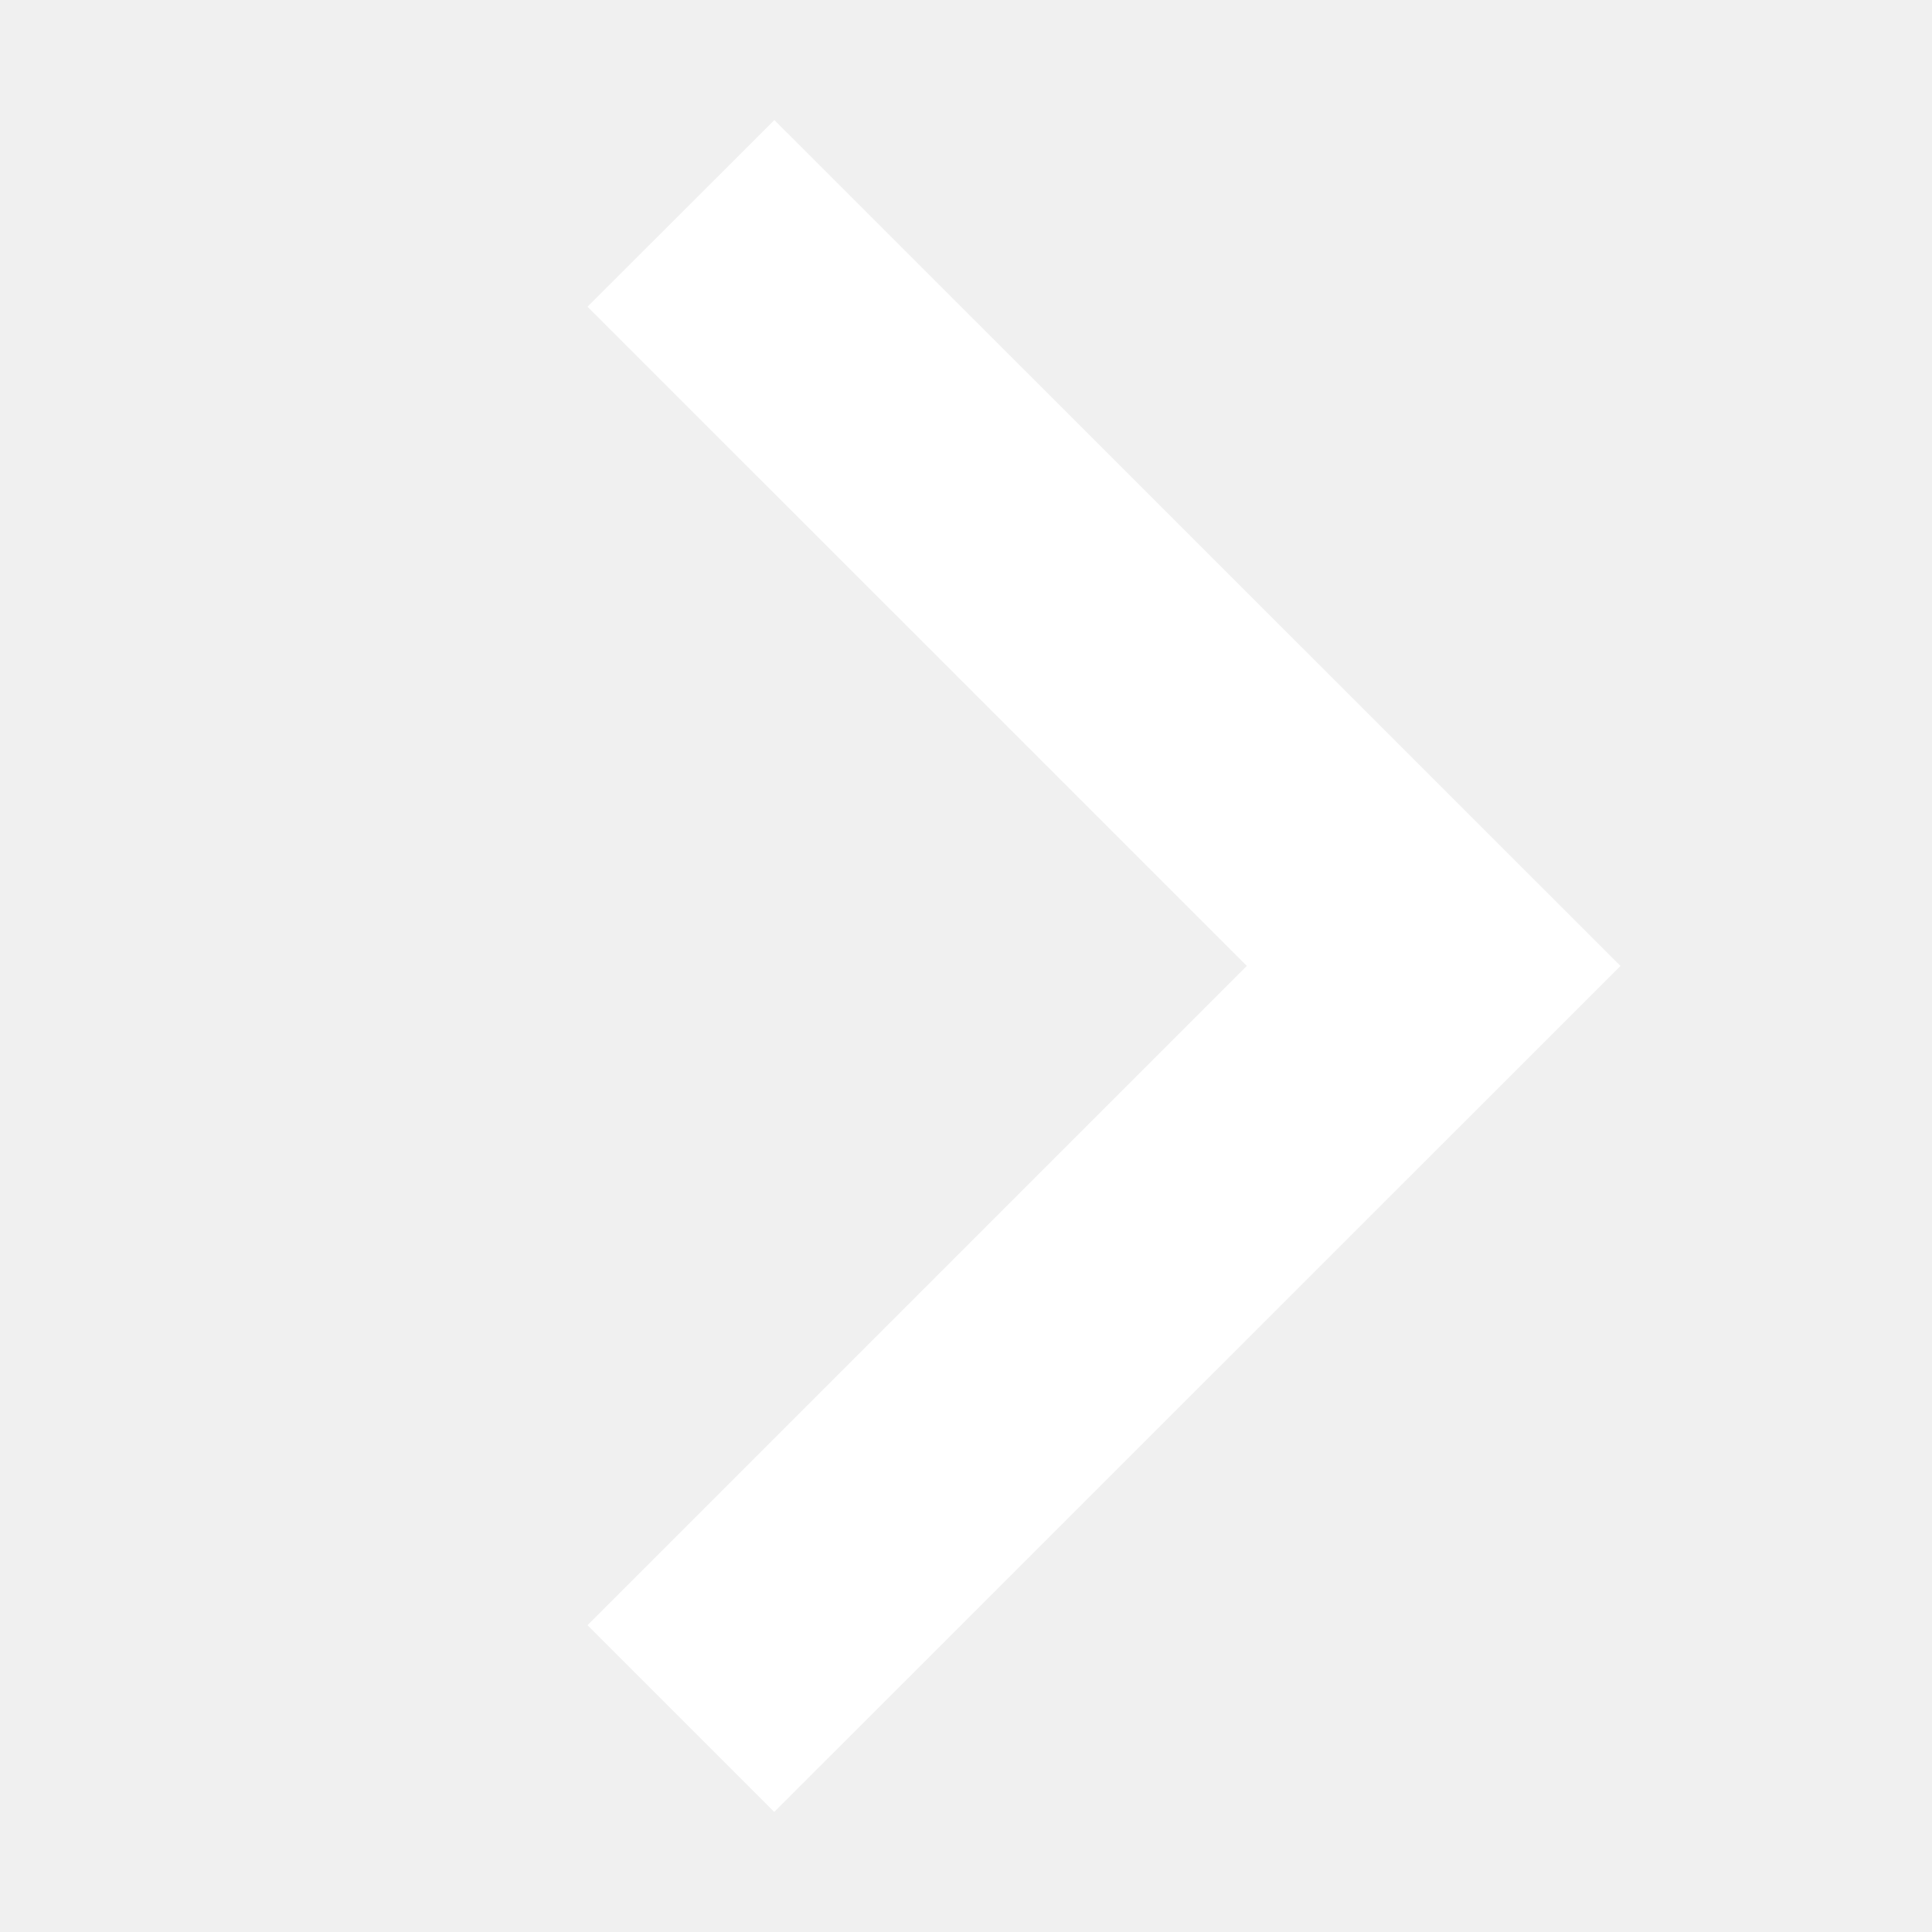
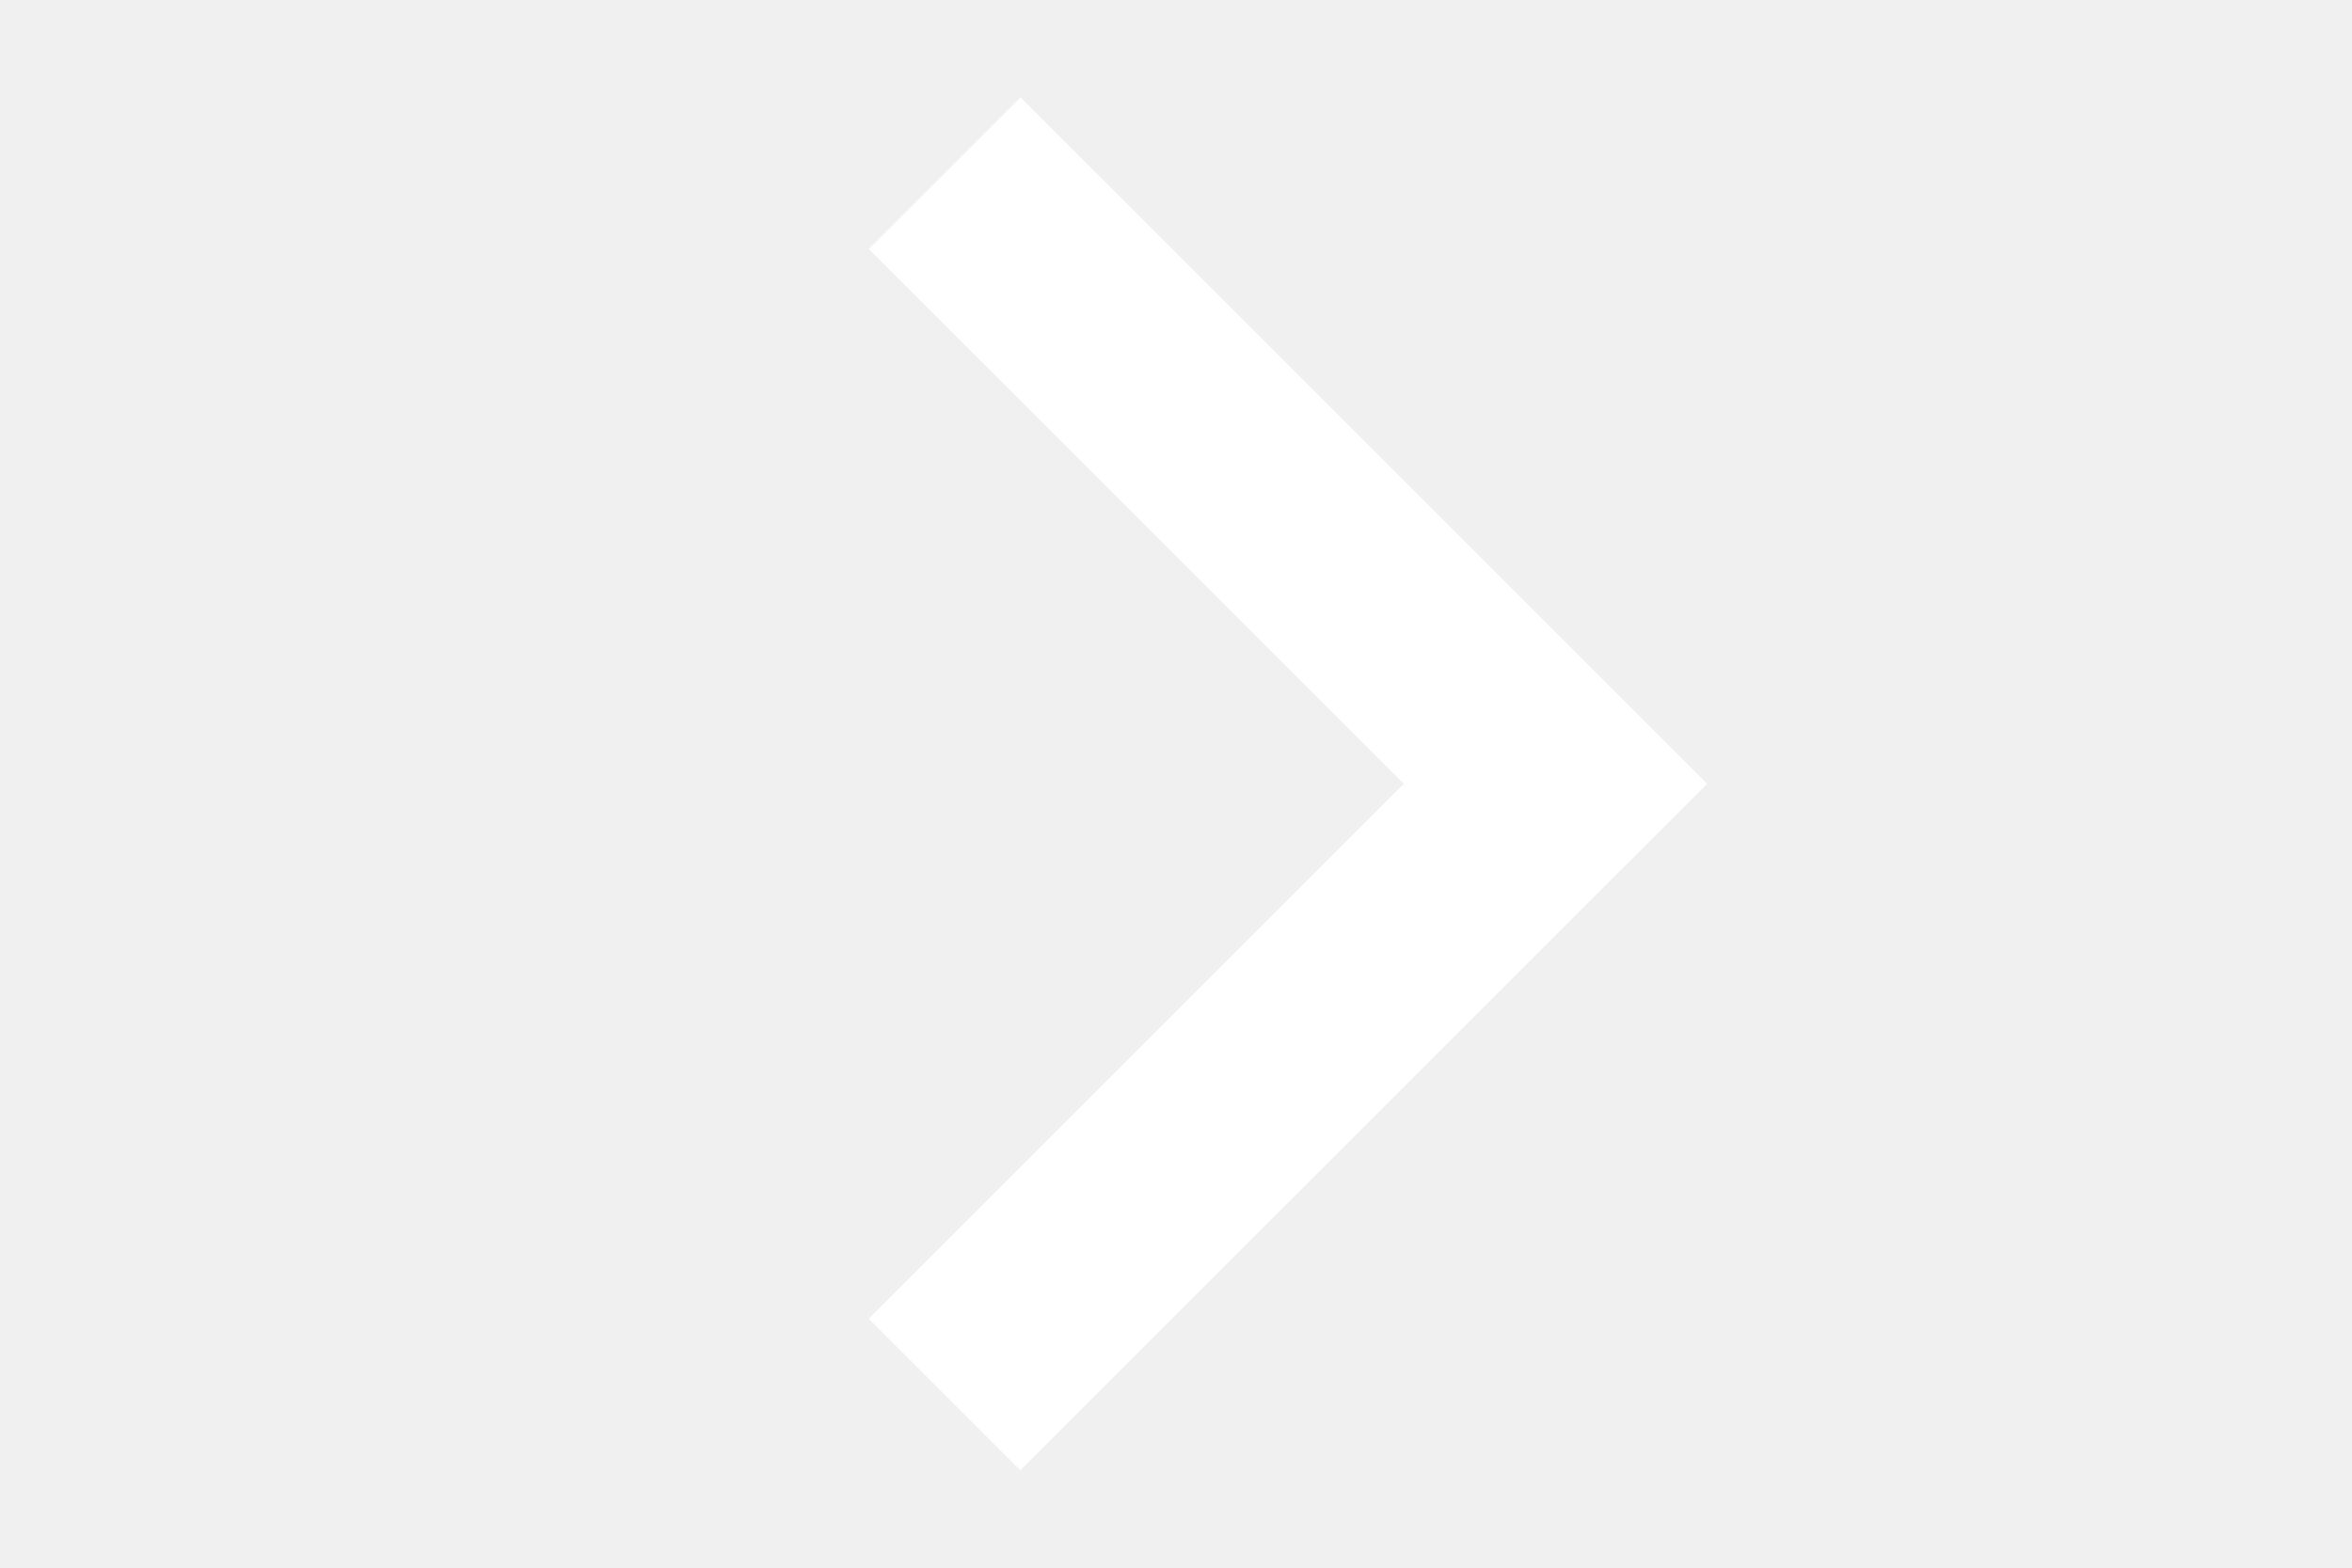
- <svg xmlns="http://www.w3.org/2000/svg" version="1.1" id="图层_1" x="0px" y="0px" width="17.008px" height="17.008px" viewBox="0 0 17.008 17.008" enable-background="new 0 0 17.008 17.008" xml:space="preserve">
-   <polygon fill="#FFFFFF" points="14.265,8.504 14.264,8.503 14.265,8.503 6.817,1.057 5.172,2.7 10.976,8.503 5.172,14.307   6.816,15.951 " />
+ <svg xmlns="http://www.w3.org/2000/svg" version="1.1" id="图层_1" x="0px" y="0px" width="25.512px" height="17.008px" viewBox="0 0 25.512 17.008" enable-background="new 0 0 25.512 17.008" xml:space="preserve">
+   <polygon fill="#FFFFFF" points="18.517,8.504 18.516,8.503 18.517,8.503 11.069,1.057 9.424,2.7 15.228,8.503 9.424,14.307   11.068,15.951 " />
</svg>
